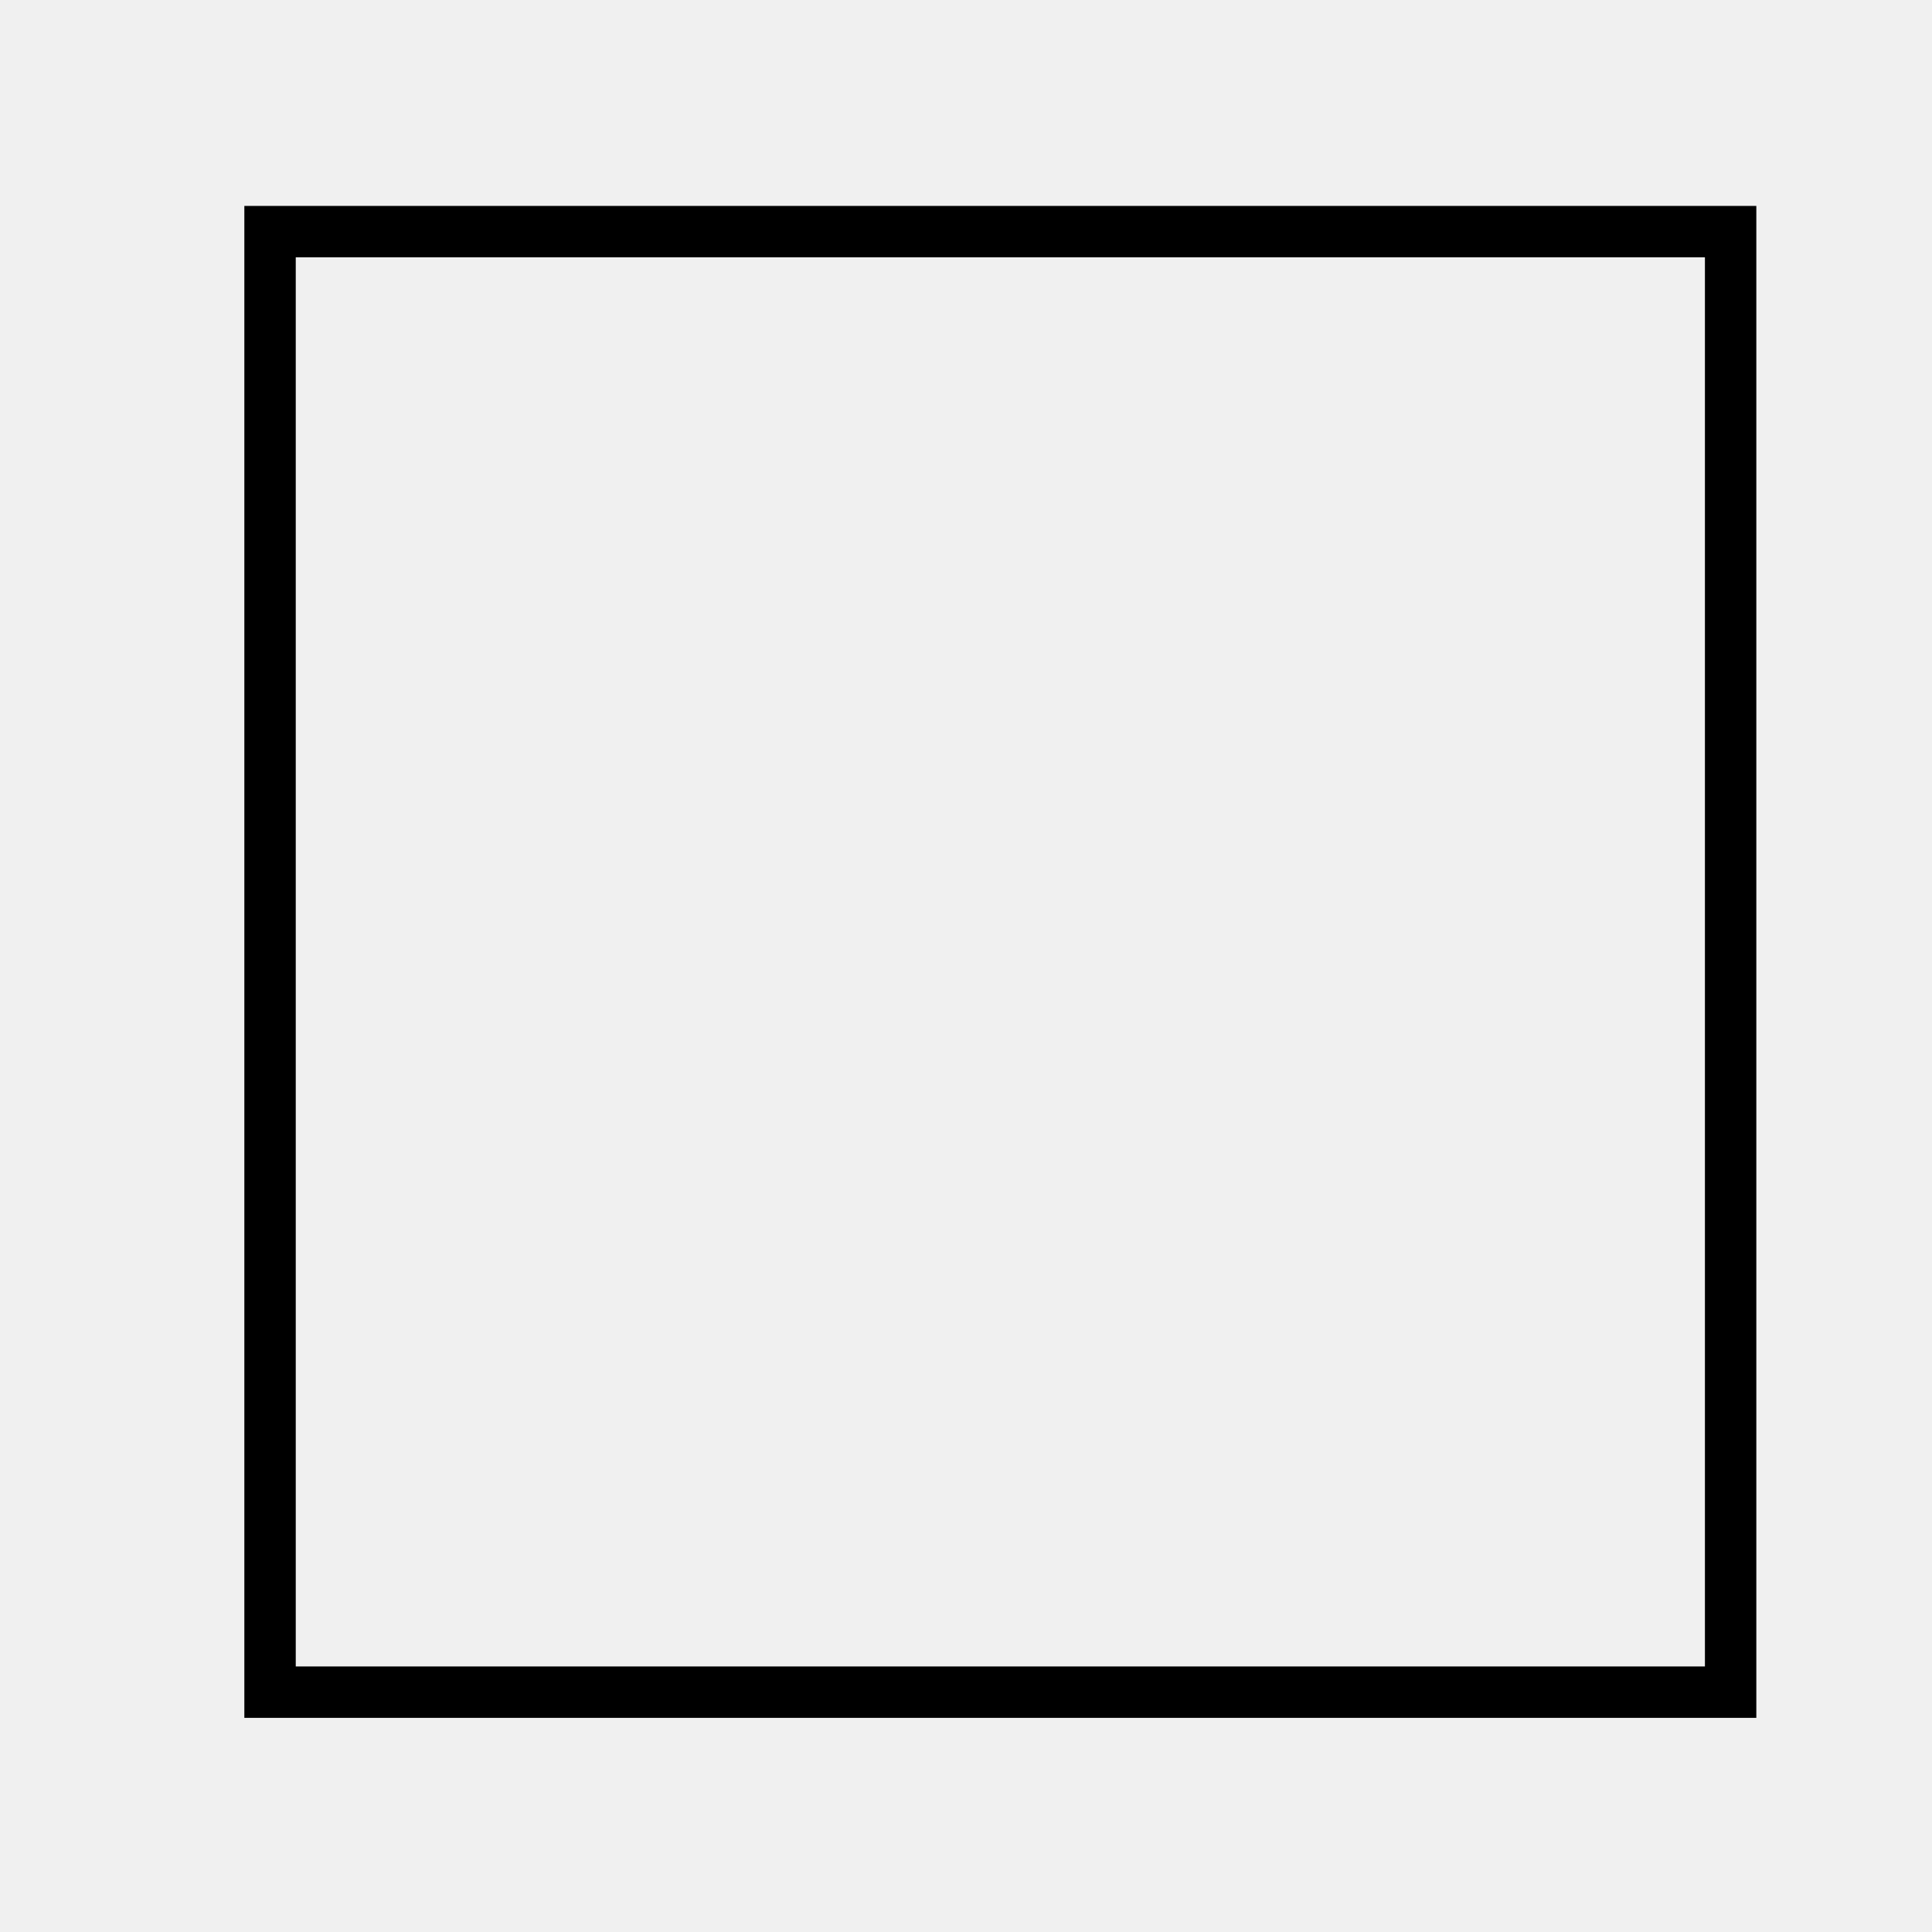
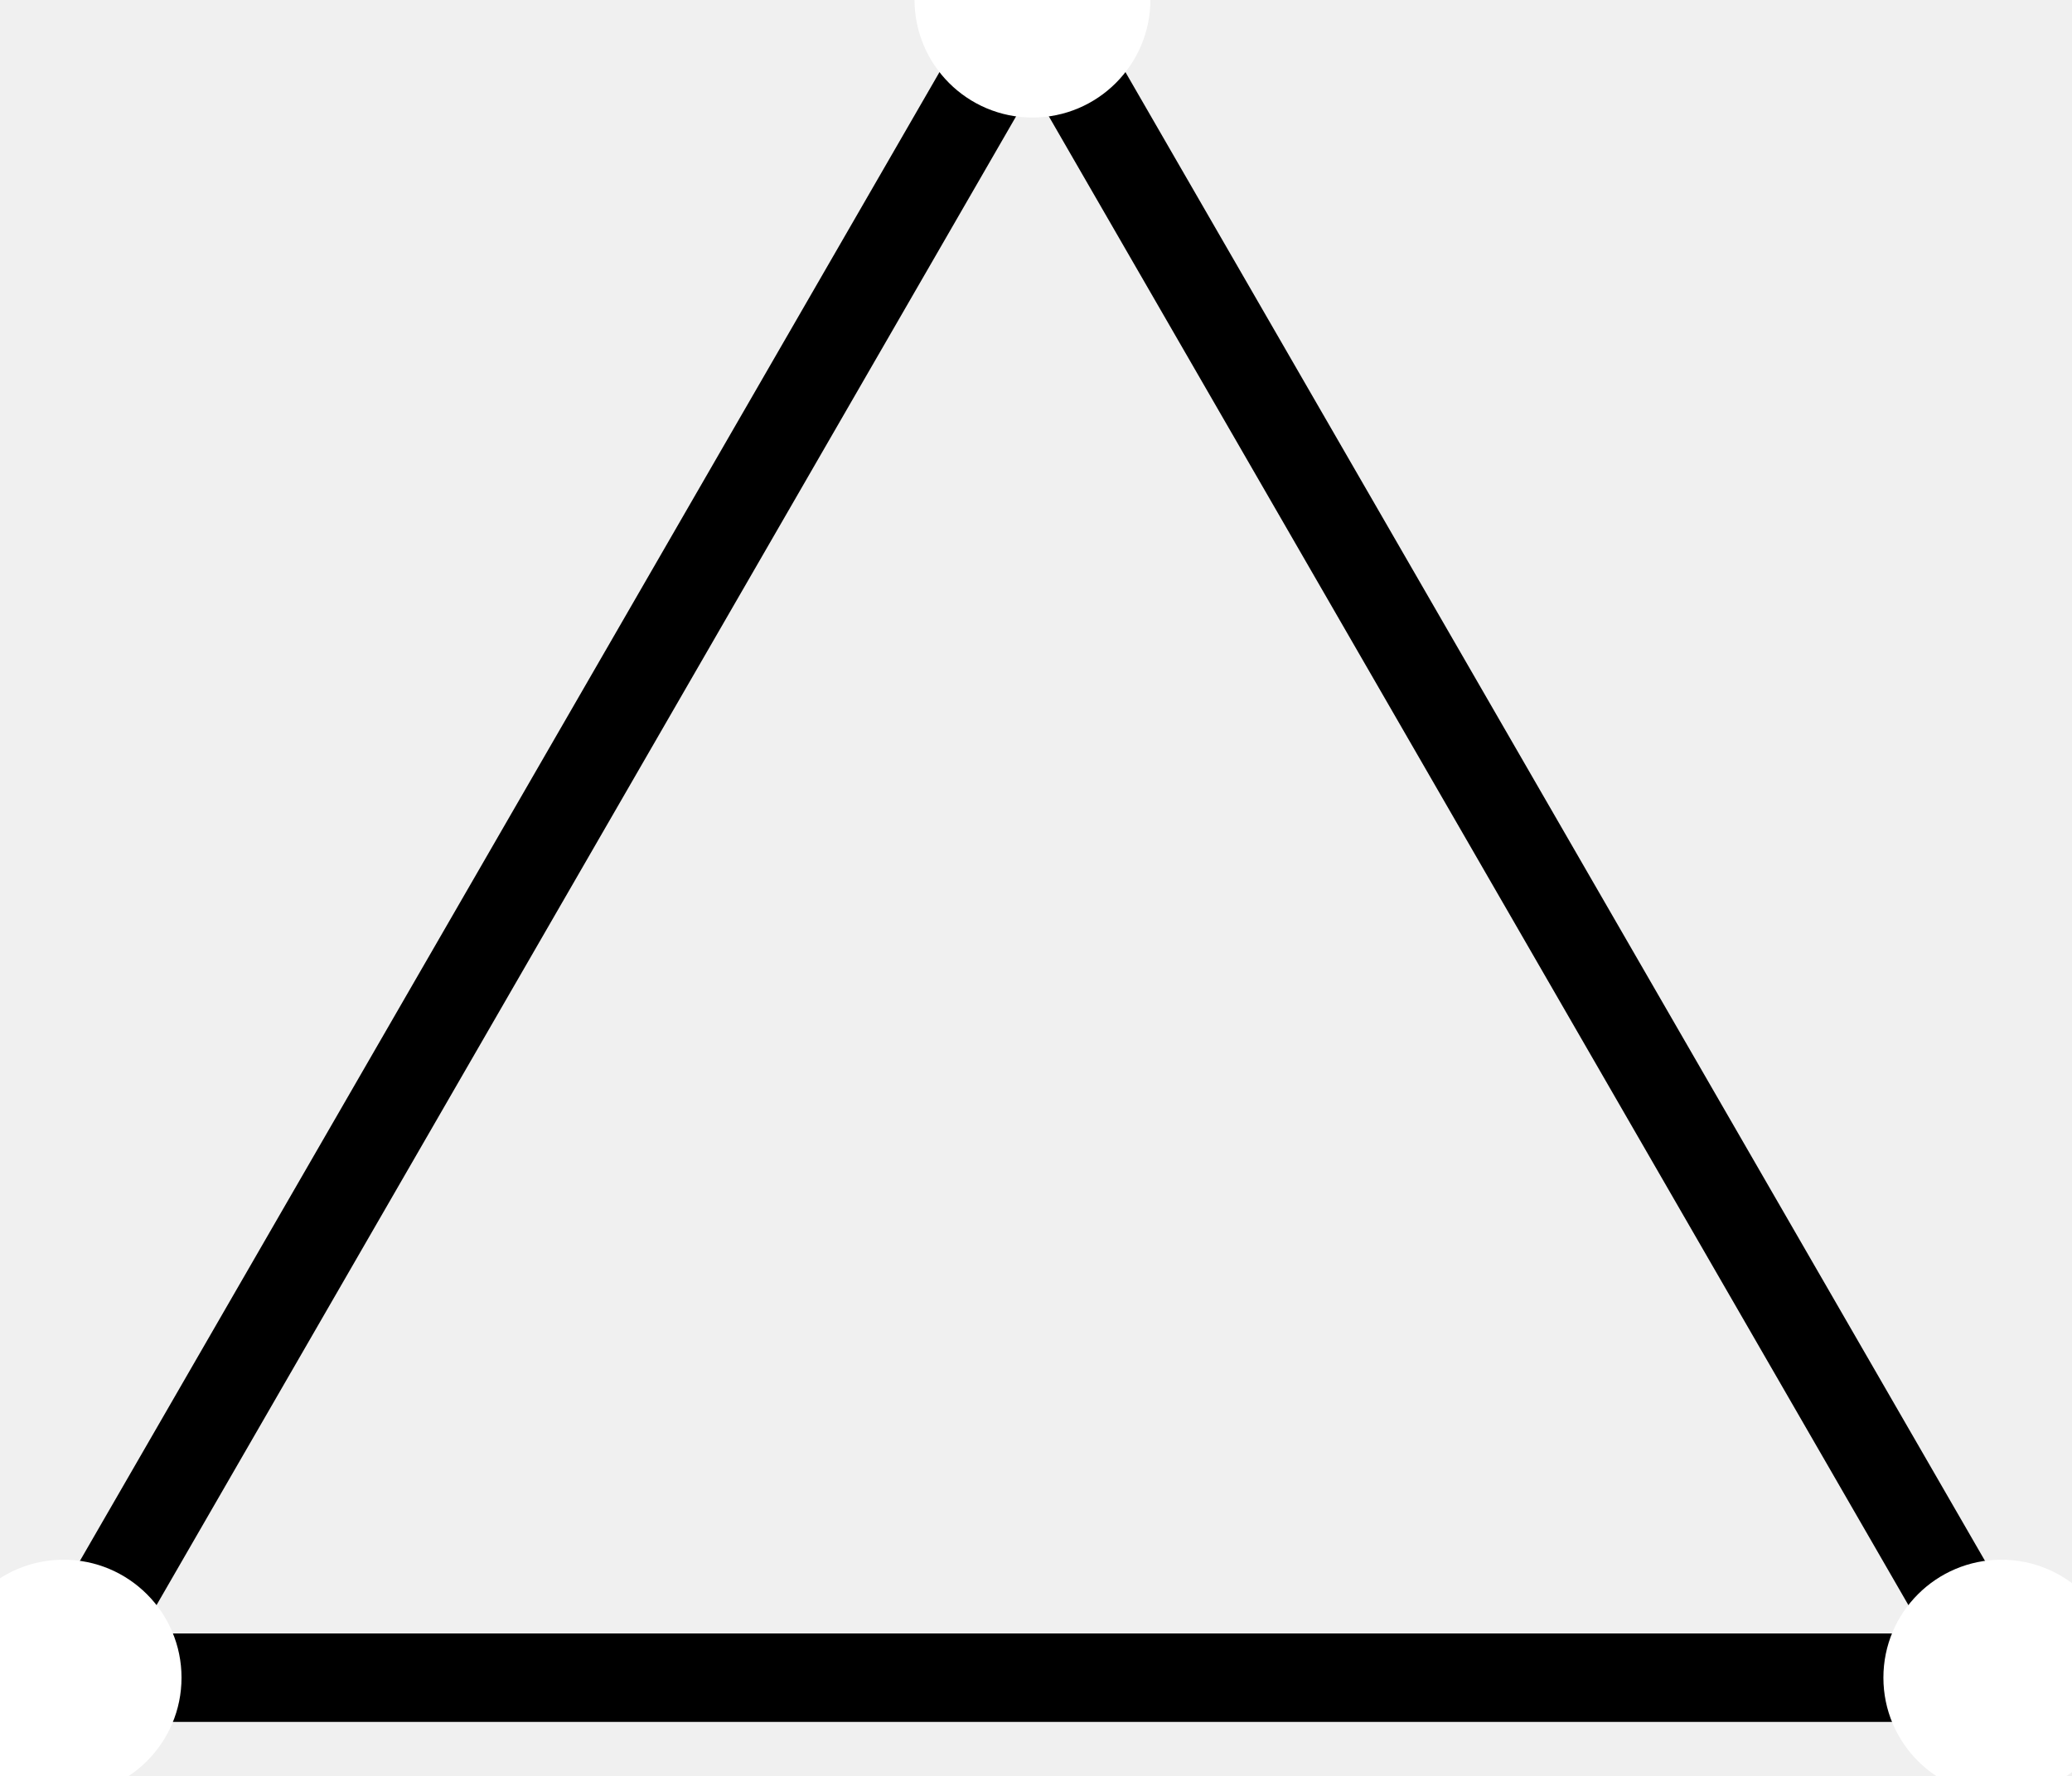
- <svg xmlns="http://www.w3.org/2000/svg" version="1.1" width="15" height="15" viewBox="0 0 15 15">
-   <path transform="matrix(1.00008,0,0,-1.00005,2.096649,13.13786)" stroke-width=".399" stroke-linecap="butt" stroke-miterlimit="10" stroke-linejoin="miter" fill="none" stroke="#000000" d="M0 0V11.339H11.339V0ZM11.339 11.339" />
+ <svg xmlns="http://www.w3.org/2000/svg" version="1.1" width="42" height="36" viewBox="0 0 42 36">
+   <path transform="matrix(1.00005,0,0,-1.00005,20.92825,22.66953)" stroke-width="1.793" stroke-linecap="butt" stroke-miterlimit="10" stroke-linejoin="miter" fill="none" stroke="#000000" d="M0 22.678 19.639-11.339H-19.639L0 22.678" />
+   <path transform="matrix(1.00005,0,0,-1.00005,20.92825,22.66953)" d="M2.391 22.678C2.391 23.998 1.321 25.069 0 25.069-1.321 25.069-2.391 23.998-2.391 22.678-2.391 21.357-1.321 20.286 0 20.286 1.321 20.286 2.391 21.357 2.391 22.678ZM0 22.678" fill="#ffffff" />
+   <path transform="matrix(1.00005,0,0,-1.00005,20.92825,22.66953)" d="M22.03-11.339C22.03-10.018 20.96-8.948 19.639-8.948 18.319-8.948 17.248-10.018 17.248-11.339 17.248-12.659 18.319-13.73 19.639-13.73 20.96-13.73 22.03-12.659 22.03-11.339ZM19.639-11.339" fill="#ffffff" />
+   <path transform="matrix(1.00005,0,0,-1.00005,20.92825,22.66953)" d="M-17.248-11.339C-17.248-10.018-18.319-8.948-19.639-8.948-20.96-8.948-22.03-10.018-22.03-11.339-22.03-12.659-20.96-13.73-19.639-13.73-18.319-13.73-17.248-12.659-17.248-11.339ZM-19.639-11.339" fill="#ffffff" />
</svg>
